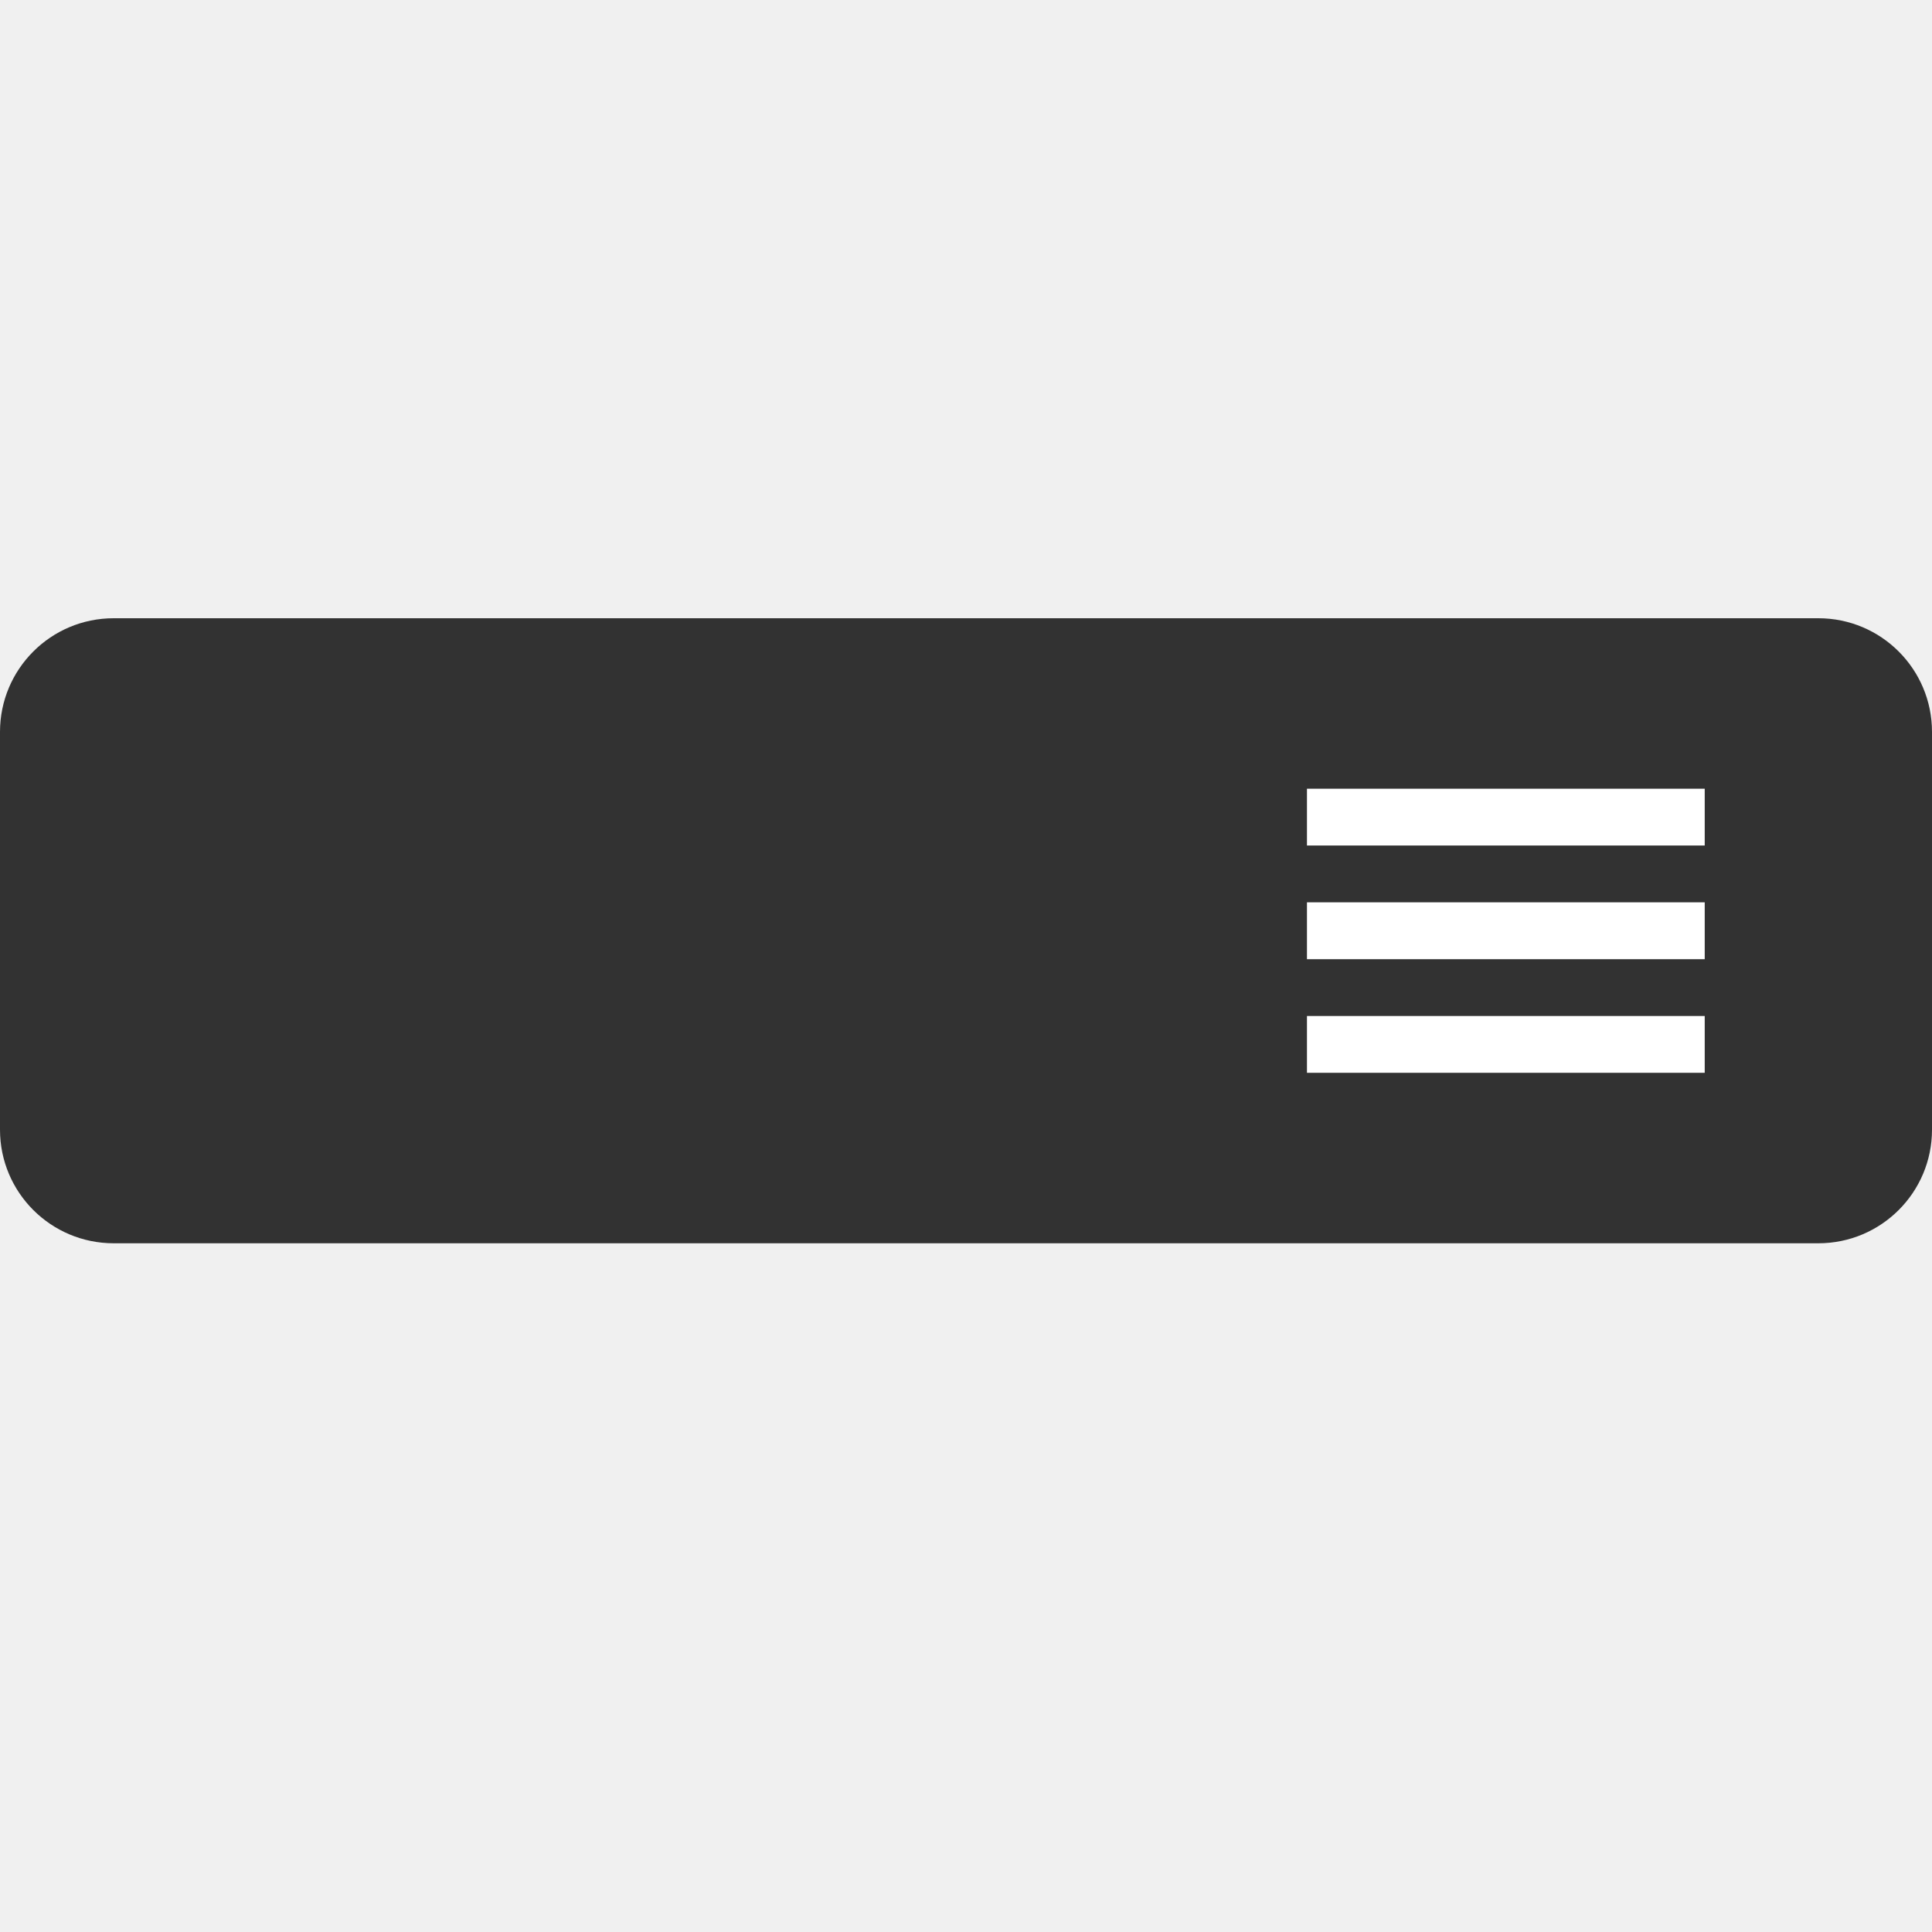
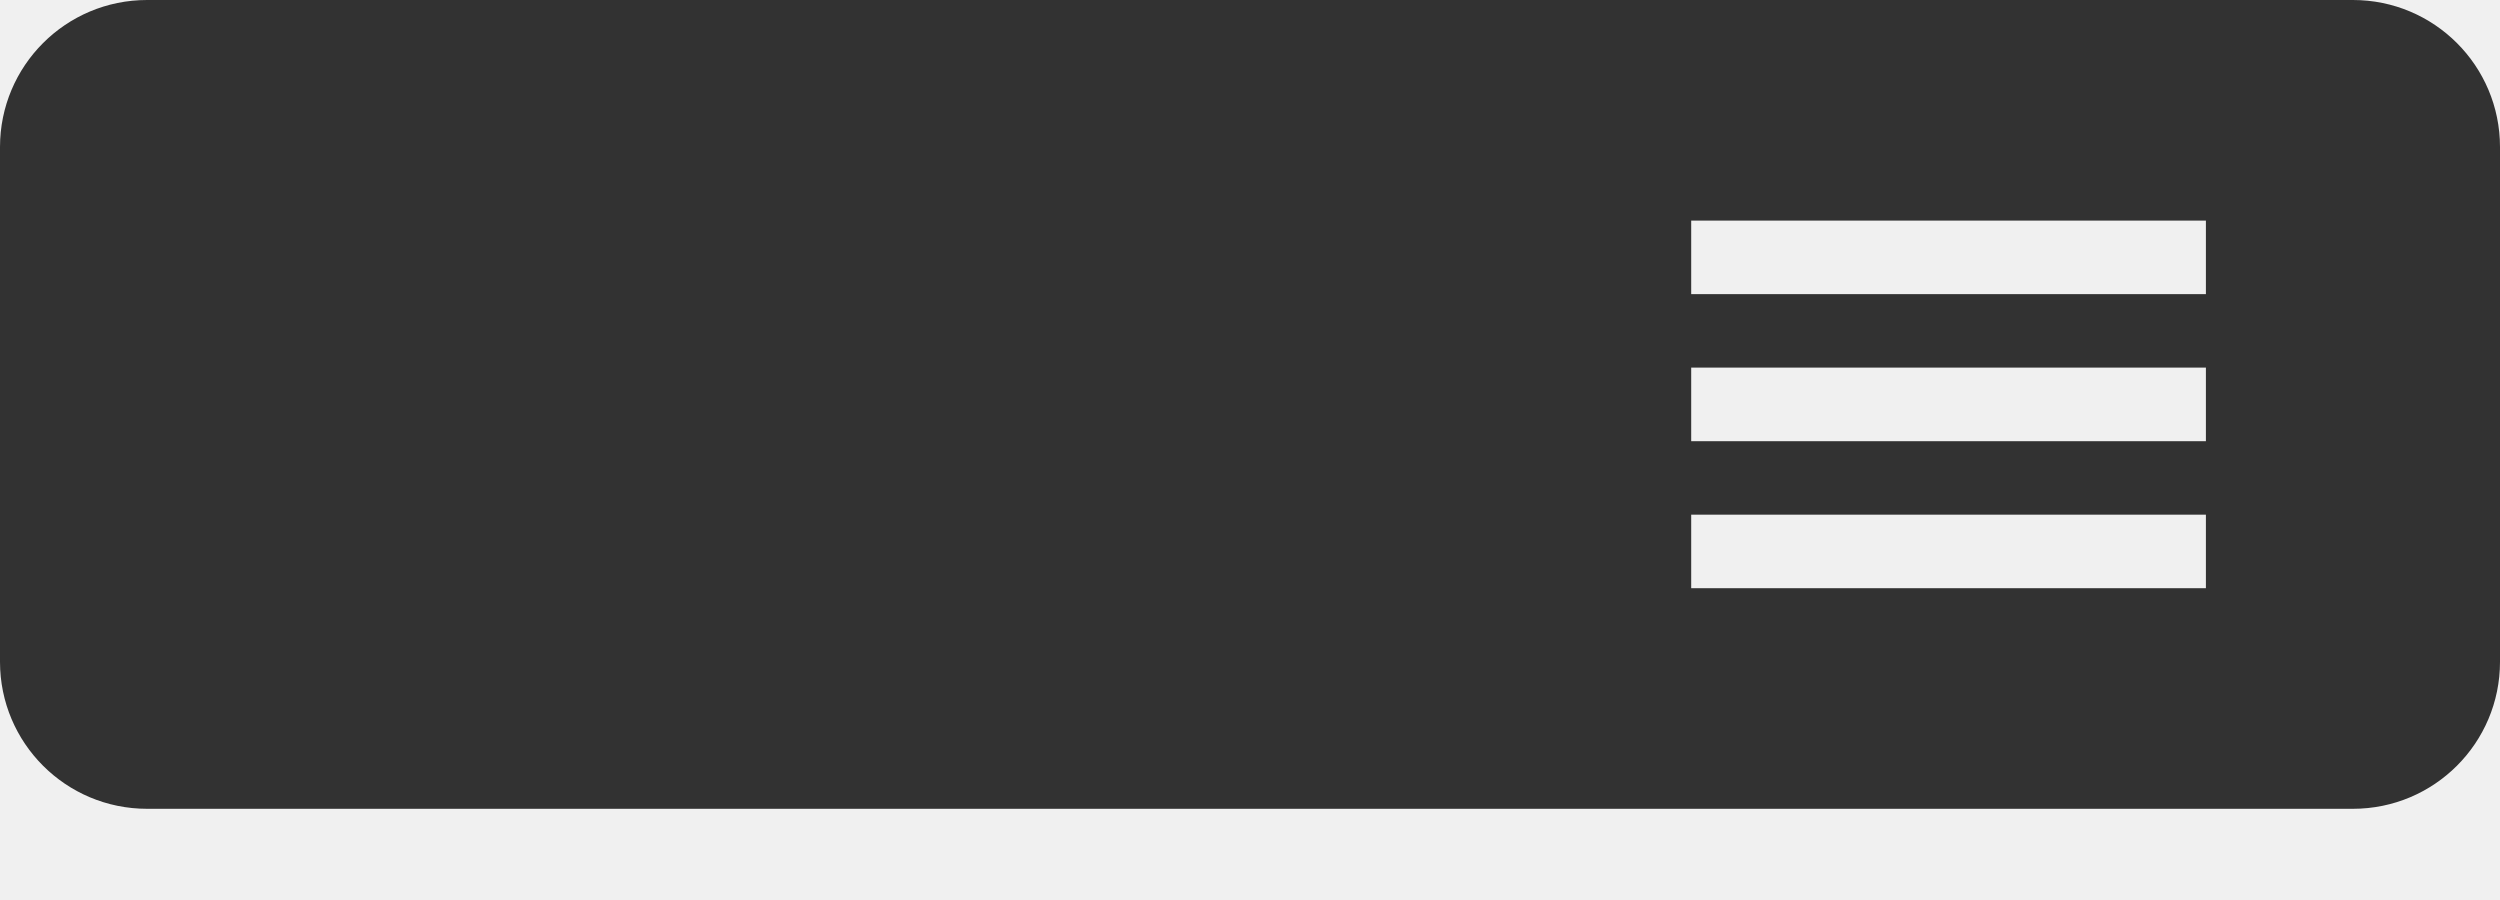
- <svg xmlns="http://www.w3.org/2000/svg" width="25" height="25" viewBox="0 0 25 25" fill="none">
-   <path d="M0 9.471C0 8.658 0.658 8 1.471 8H23.529C24.342 8 25 8.658 25 9.471V14.618C25 15.43 24.342 16.088 23.529 16.088H1.471C0.658 16.088 0 15.43 0 14.618V9.471Z" fill="#323232" />
-   <path fill-rule="evenodd" clip-rule="evenodd" d="M22.059 10.941H16.912V10.206H22.059V10.941Z" fill="white" />
-   <path fill-rule="evenodd" clip-rule="evenodd" d="M22.059 12.412H16.912V11.676H22.059V12.412Z" fill="white" />
-   <path fill-rule="evenodd" clip-rule="evenodd" d="M22.059 13.882H16.912V13.147H22.059V13.882Z" fill="white" />
+ <svg xmlns="http://www.w3.org/2000/svg" width="25" height="9" viewBox="0 0 25 9" fill="none">
+   <path fill-rule="evenodd" clip-rule="evenodd" d="M1.471 0C0.658 0 0 0.658 0 1.471V6.618C0 7.43 0.658 8.088 1.471 8.088H23.529C24.342 8.088 25 7.43 25 6.618V1.471C25 0.658 24.342 0 23.529 0H1.471ZM16.912 2.941H22.059V2.206H16.912V2.941ZM22.059 4.412H16.912V3.676H22.059V4.412ZM16.912 5.882H22.059V5.147H16.912V5.882Z" fill="#323232" />
</svg>
